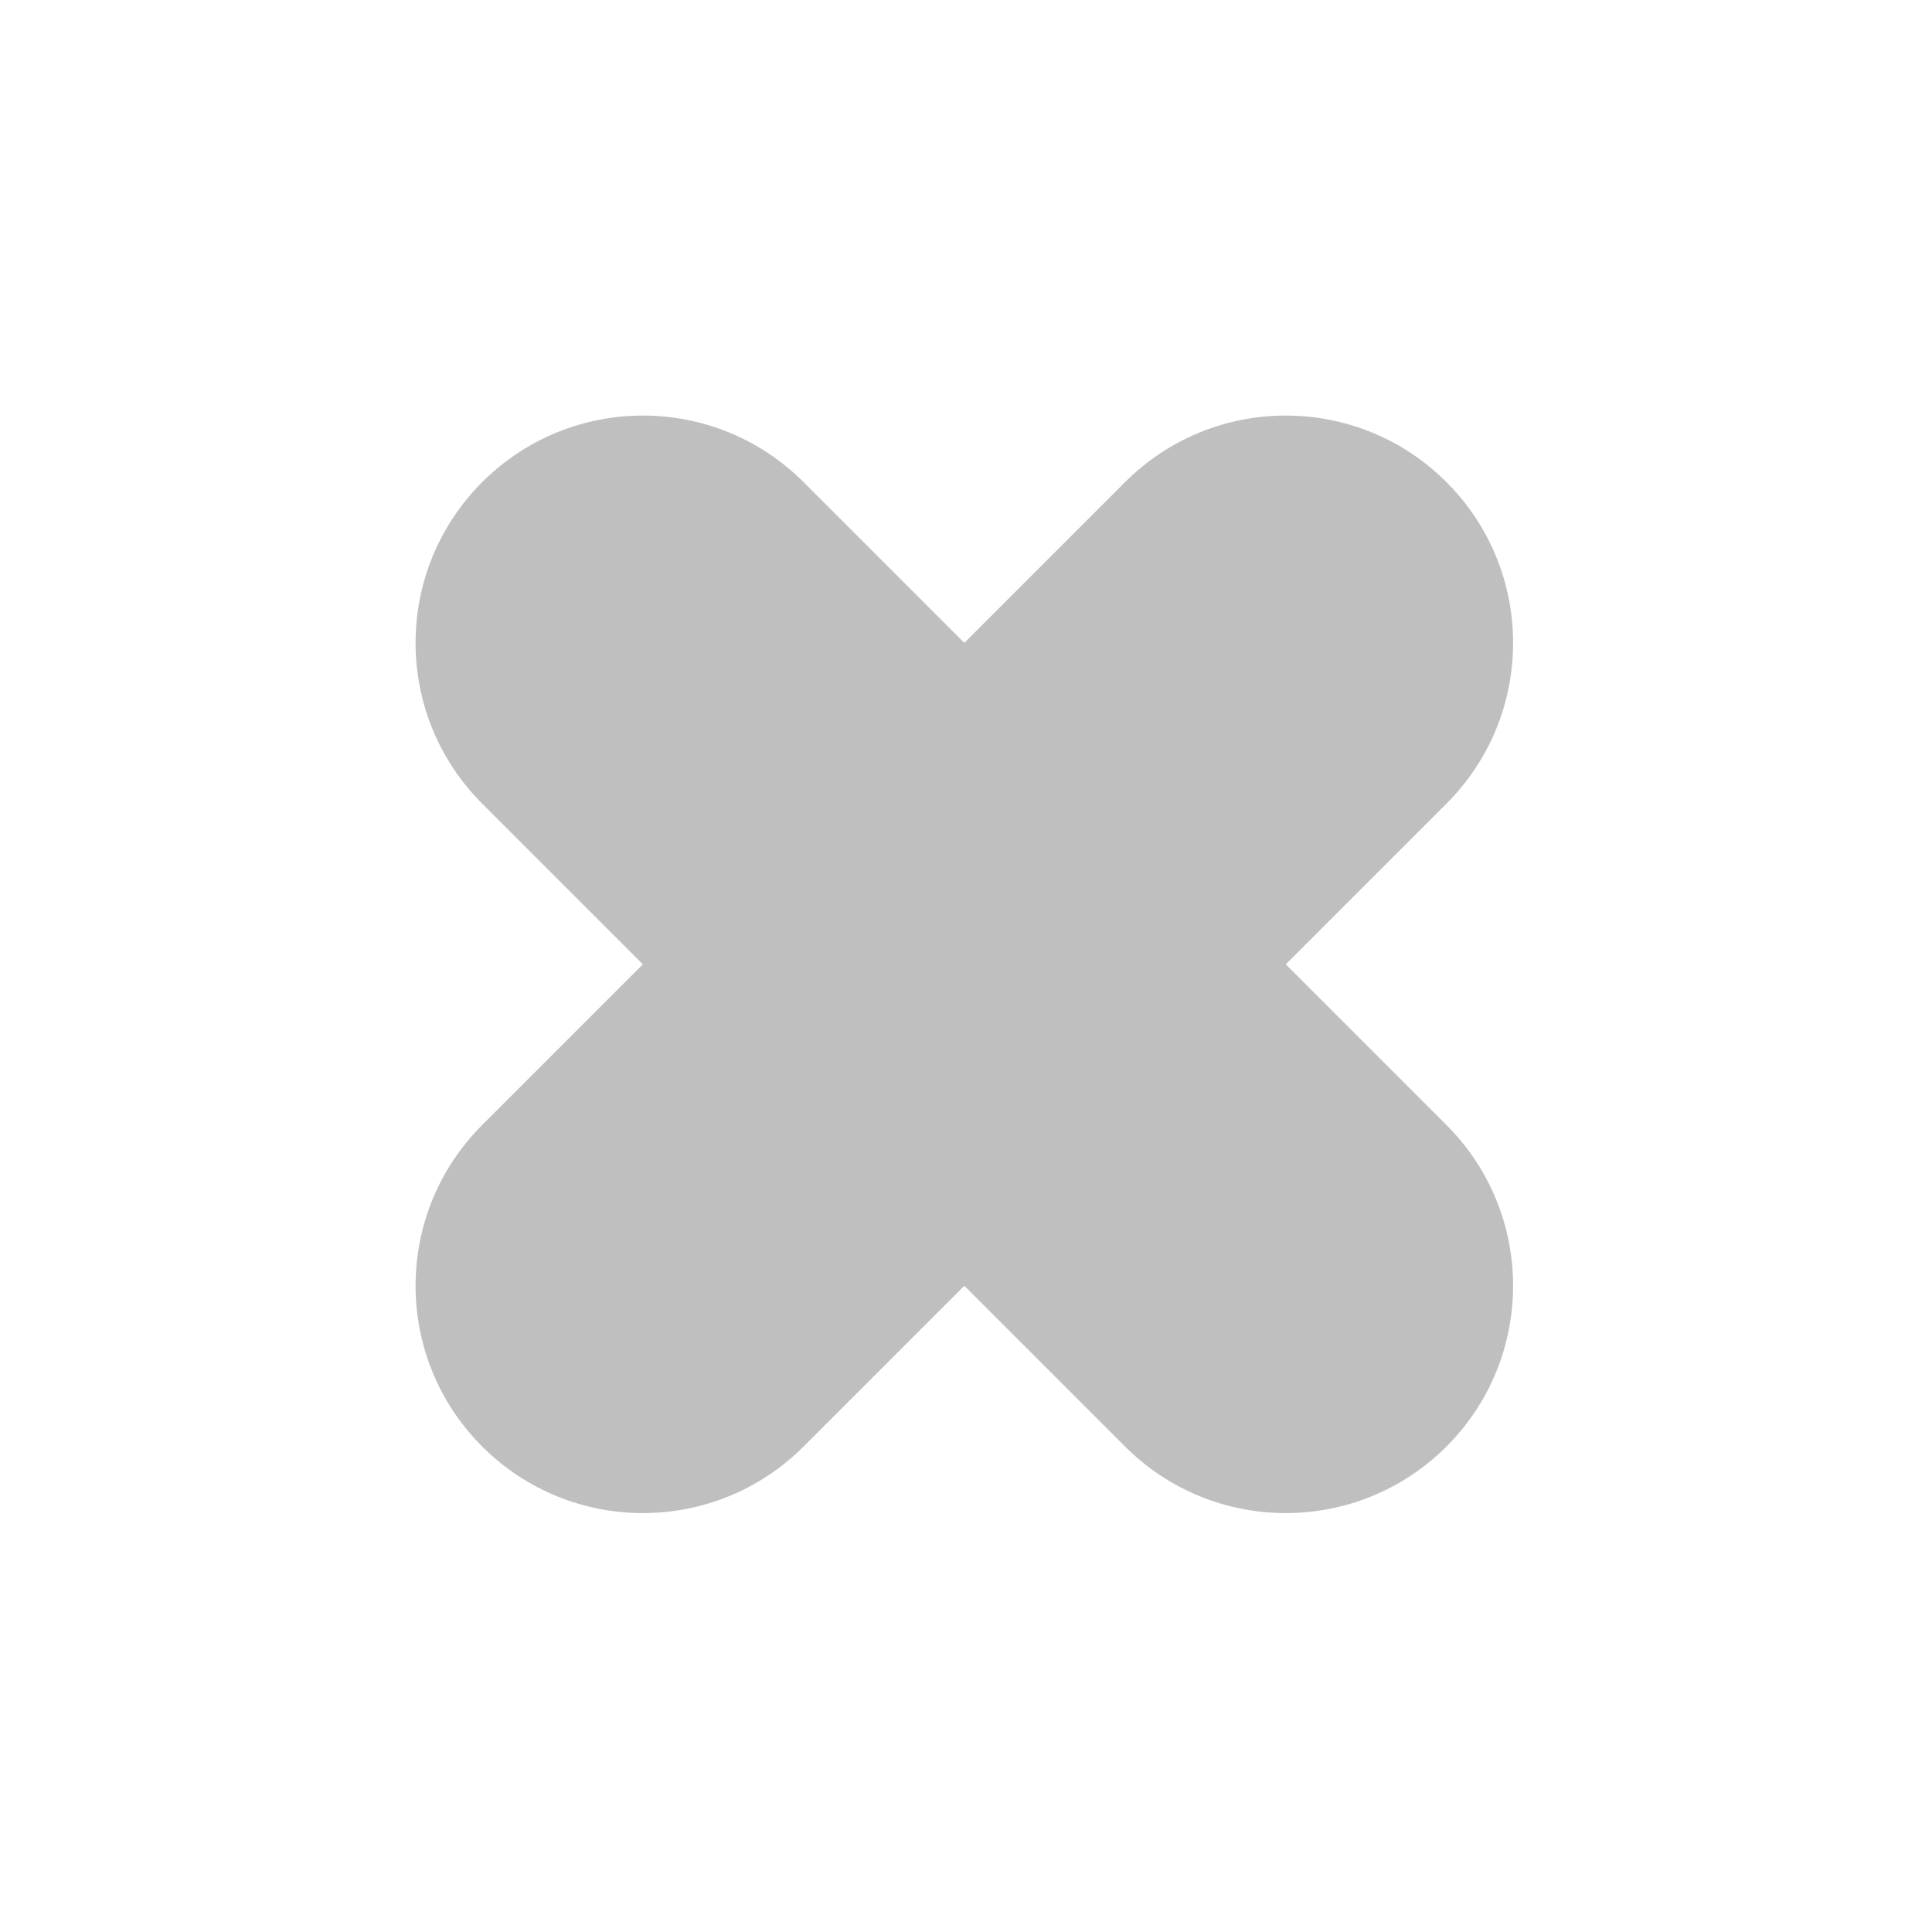
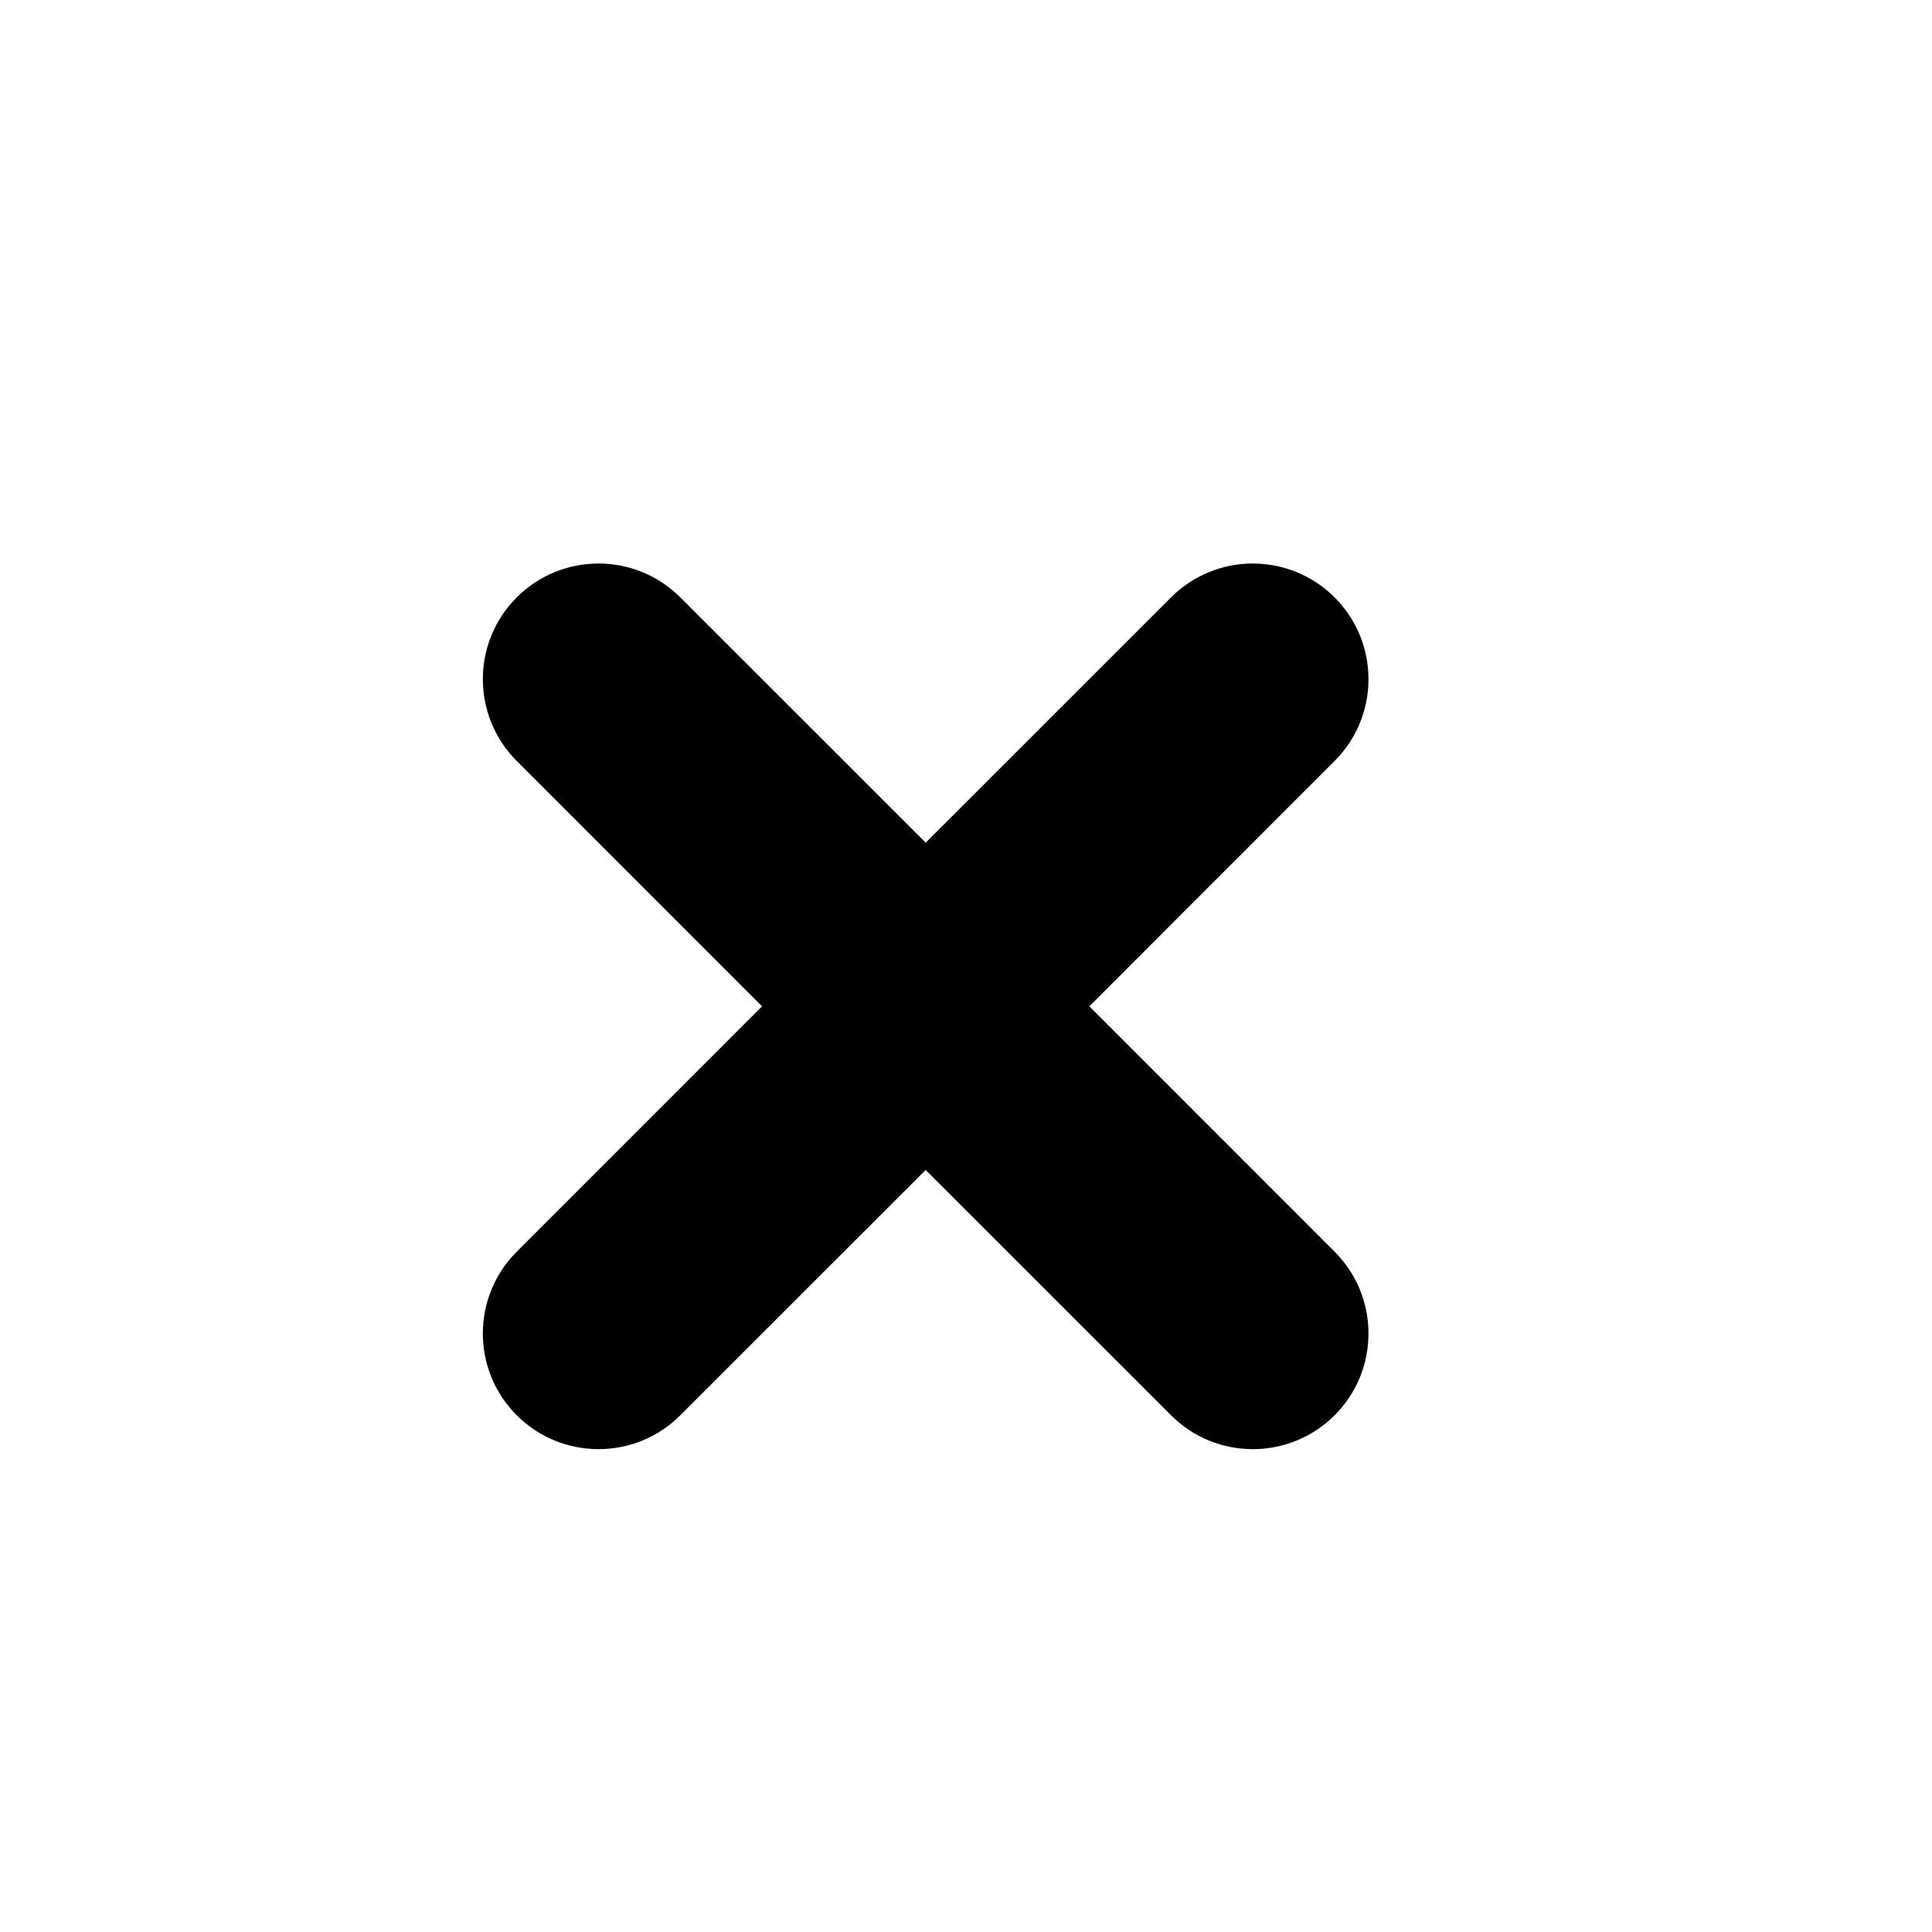
- <svg xmlns="http://www.w3.org/2000/svg" width="17px" height="17px" viewBox="0 0 17 17" version="1.1">
-   <g id="Page-1" stroke="none" stroke-width="1" fill="none" fill-rule="evenodd" opacity="0.25">
-     <g id="Group-76" transform="translate(8.485281, 8.485281) rotate(-45) translate(-8.485281, -8.485281) translate(2.485281, 2.485281)" fill="#000000">
-       <path d="M6,0 C7.105,-2.02906125e-16 8,0.895 8,2 L8,4 L10,4 C11.105,4 12,4.895 12,6 C12,7.105 11.105,8 10,8 L8,8 L8,10 C8,11.105 7.105,12 6,12 C4.895,12 4,11.105 4,10 L4,8 L2,8 C0.895,8 6.2512947e-16,7.105 4.8985872e-16,6 C3.54587969e-16,4.895 0.895,4 2,4 L4,4 L4,2 C4,0.895 4.895,2.02906125e-16 6,0 Z" id="Combined-Shape" />
-     </g>
-   </g>
+ <svg xmlns="http://www.w3.org/2000/svg" version="1.1" width="24" height="24" viewBox="0 0 24 24">
+   <path d="M16.579 7.421c0.561 0.561 0.561 1.471 0 2.032l-3.047 3.048 3.047 3.048c0.561 0.561 0.561 1.471 0 2.032s-1.471 0.561-2.032 0l-3.048-3.047-3.048 3.047c-0.561 0.561-1.471 0.561-2.032 0s-0.561-1.471 0-2.032l3.047-3.048-3.047-3.048c-0.561-0.561-0.561-1.471 0-2.032s1.471-0.561 2.032 0l3.048 3.047 3.048-3.047c0.561-0.561 1.471-0.561 2.032 0z" />
</svg>
